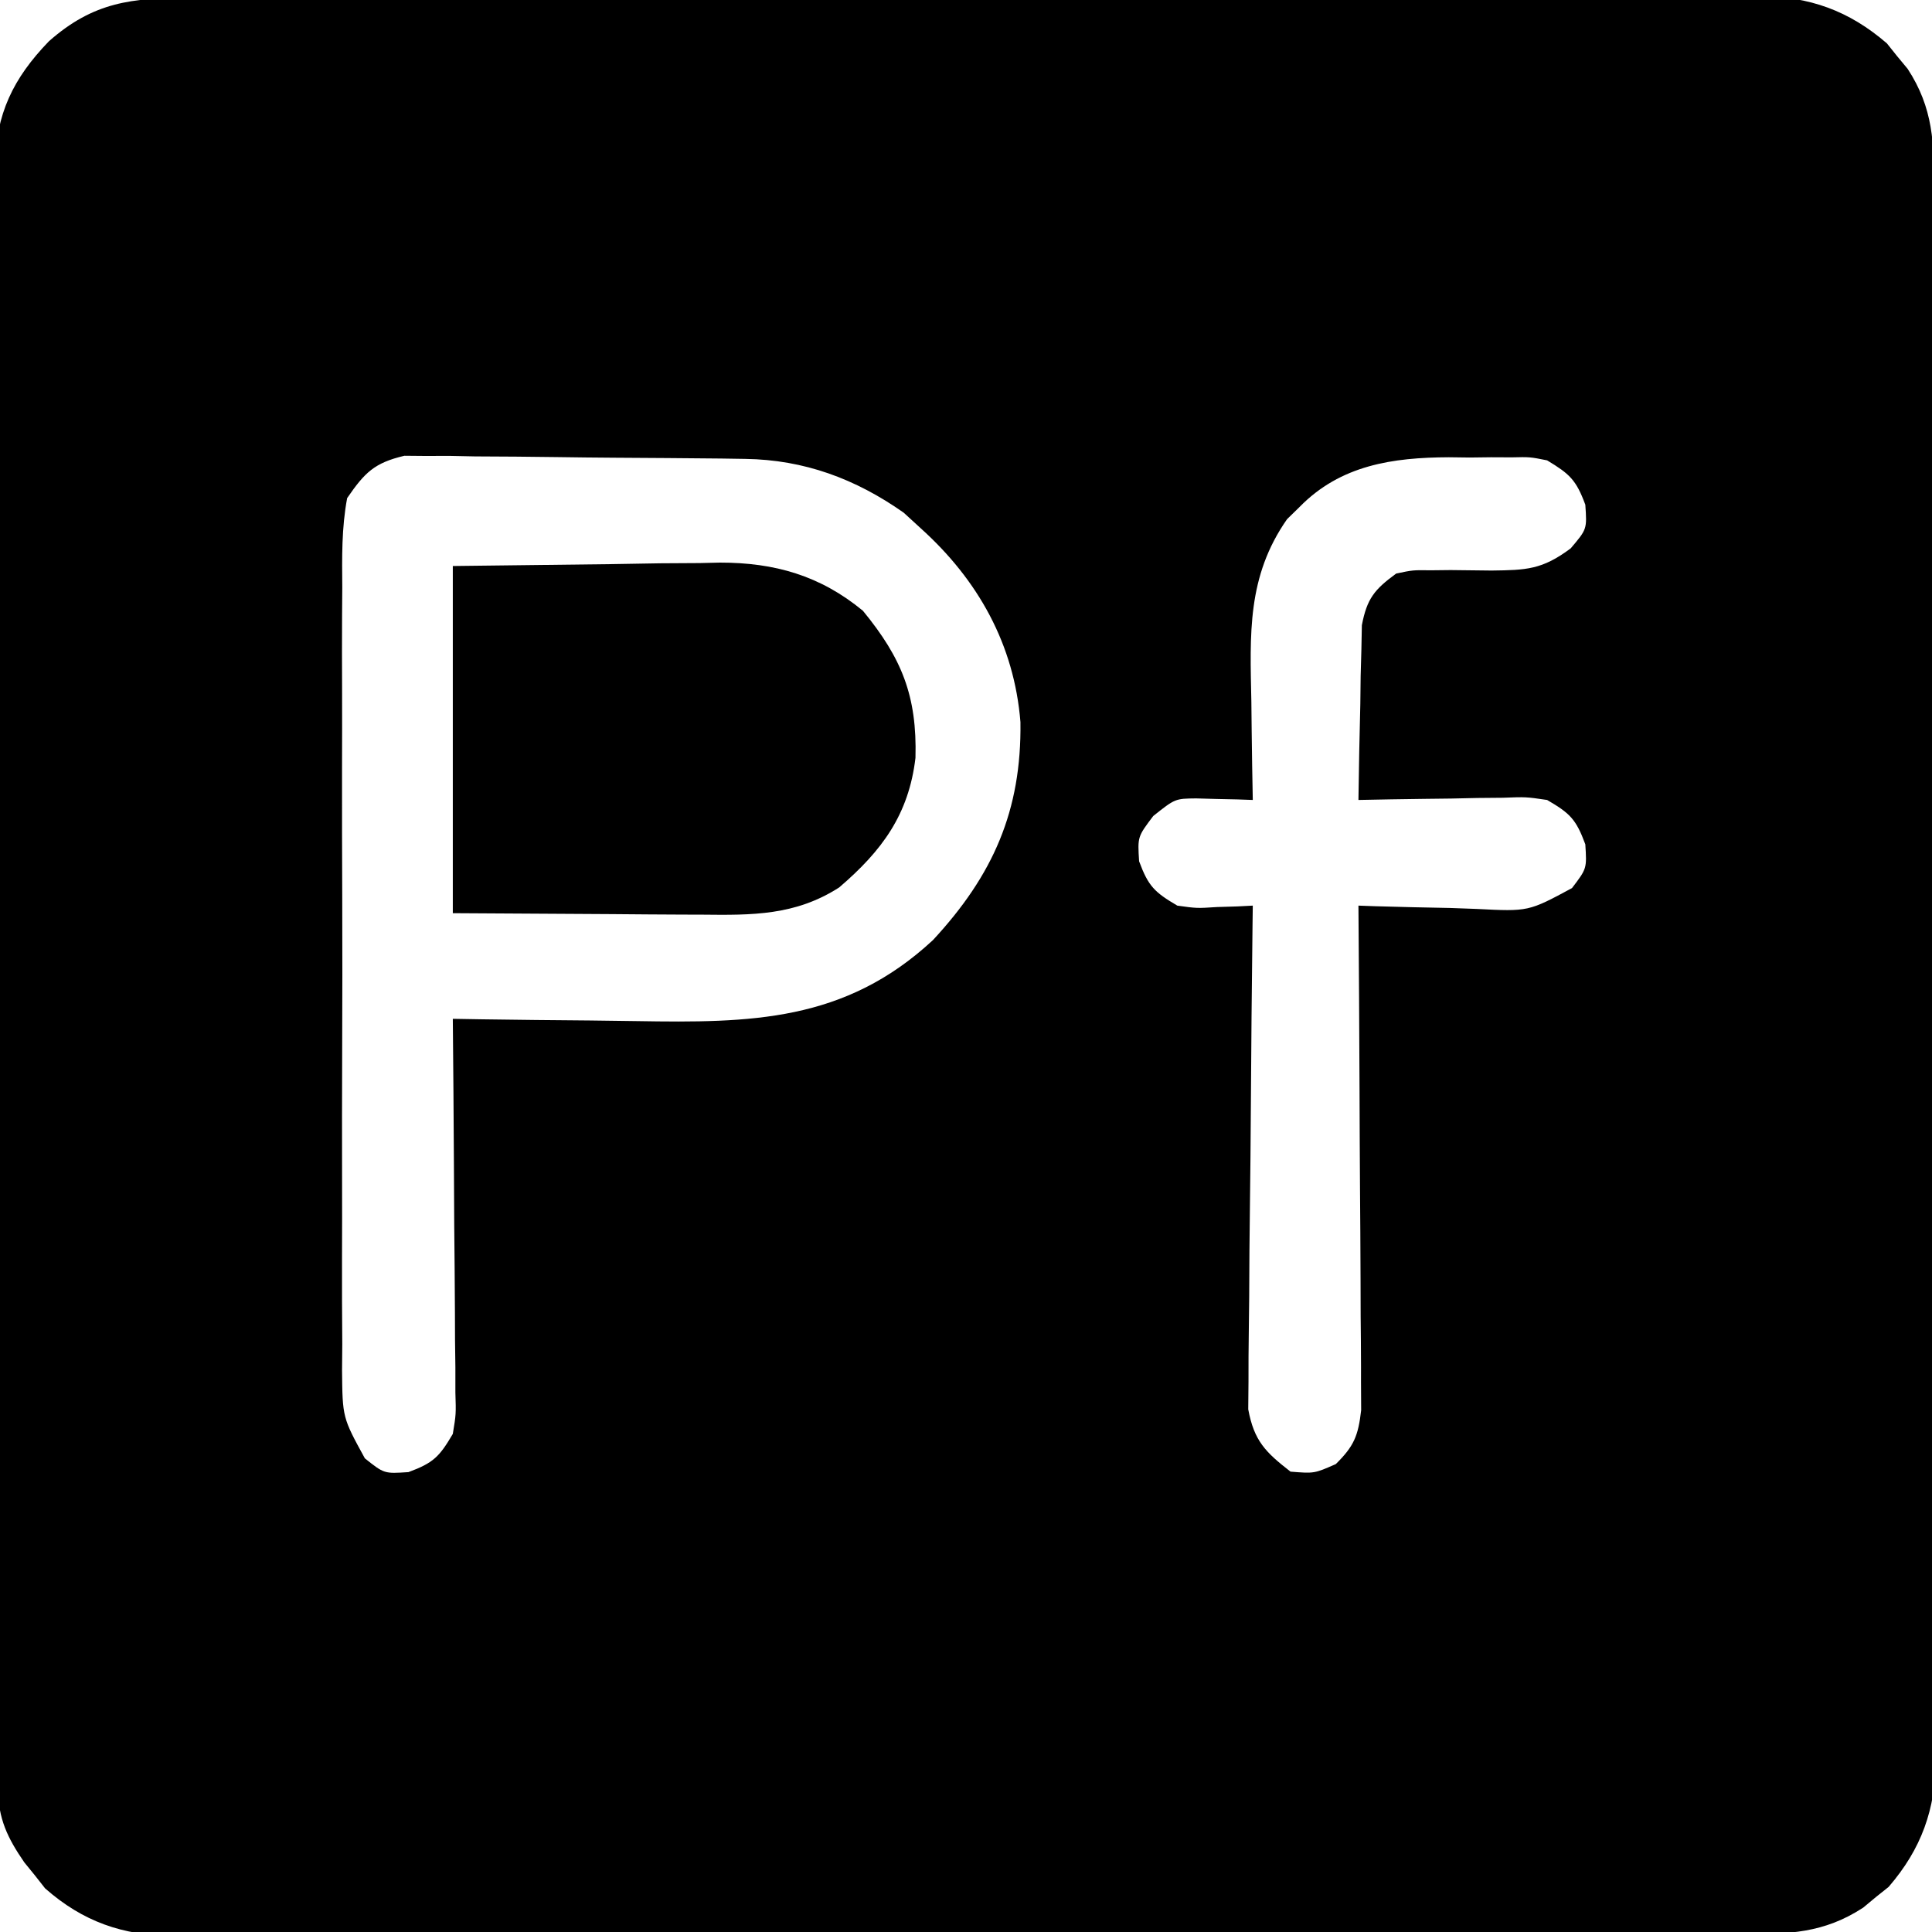
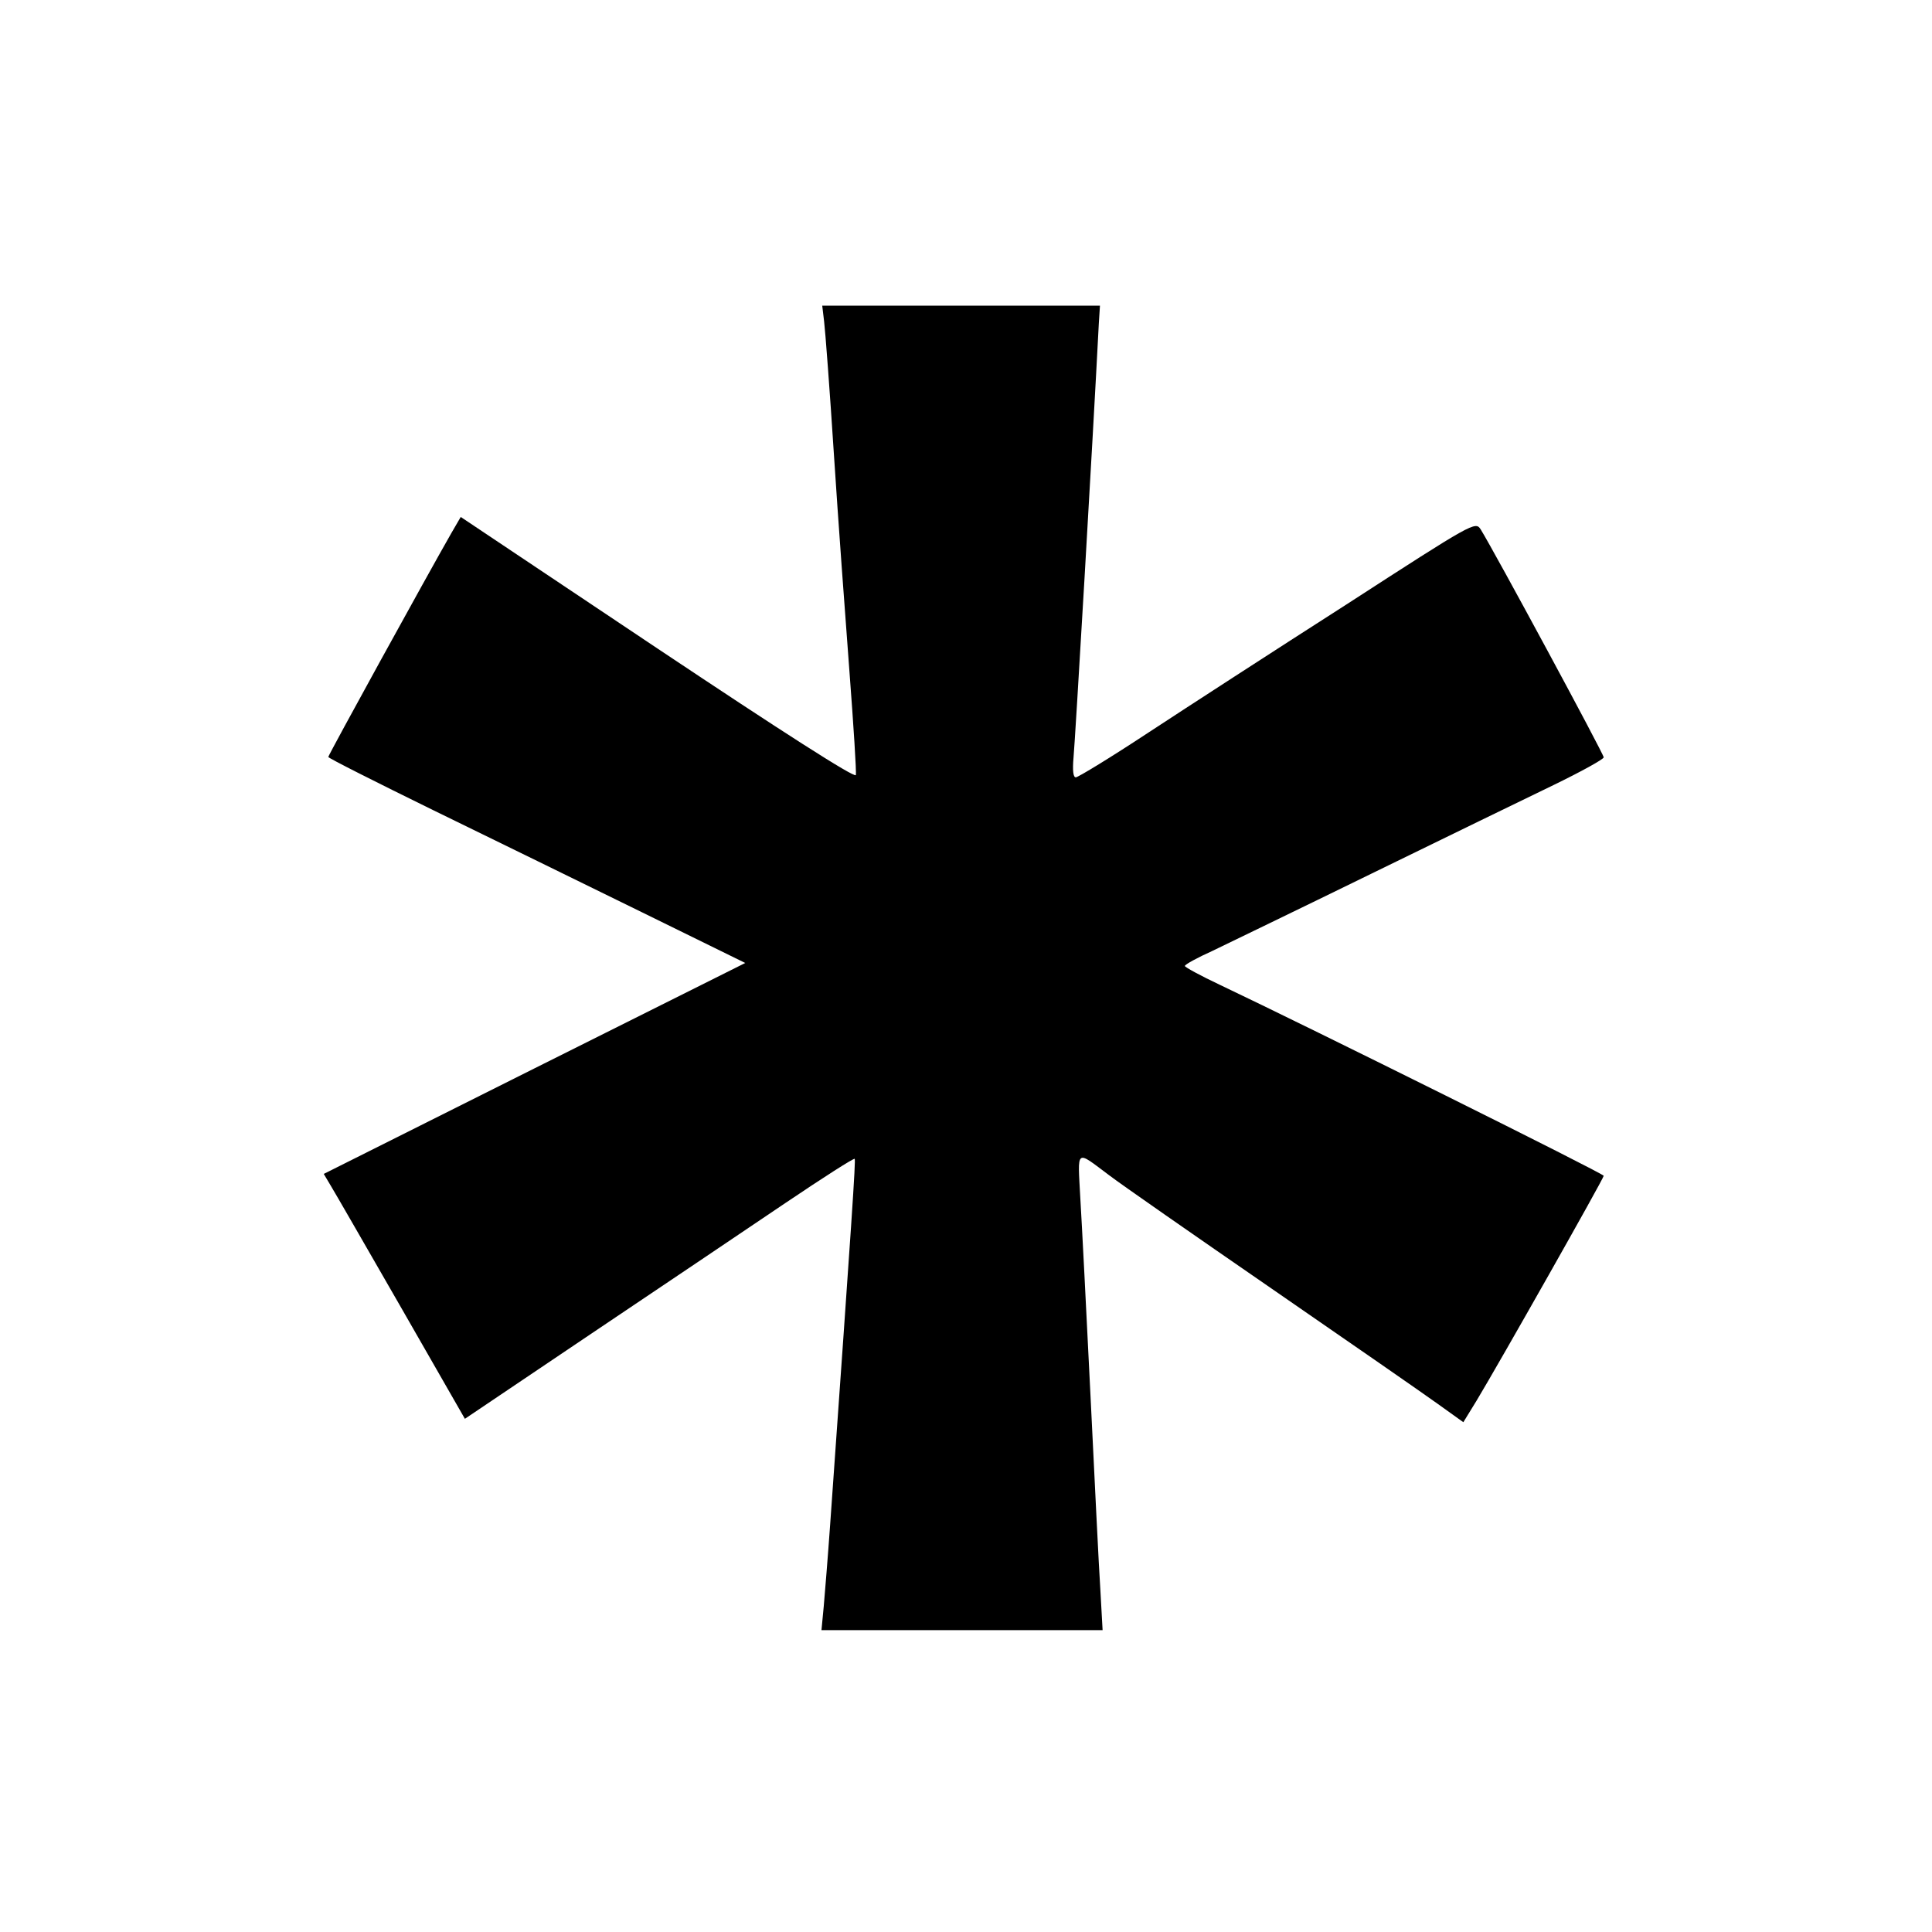
- <svg xmlns="http://www.w3.org/2000/svg" version="1.1" width="256" height="256">
-   <path d="M0 0 C1.37 -0.007 1.37 -0.007 2.768 -0.014 C5.829 -0.026 8.89 -0.025 11.952 -0.023 C14.146 -0.029 16.341 -0.036 18.536 -0.043 C24.499 -0.061 30.461 -0.066 36.424 -0.067 C41.402 -0.069 46.38 -0.076 51.357 -0.083 C62.43 -0.099 73.504 -0.105 84.577 -0.103 C85.241 -0.103 85.905 -0.103 86.59 -0.103 C87.254 -0.103 87.919 -0.103 88.605 -0.103 C99.379 -0.102 110.153 -0.121 120.927 -0.149 C131.996 -0.178 143.066 -0.192 154.136 -0.19 C160.348 -0.19 166.56 -0.195 172.772 -0.217 C178.615 -0.236 184.458 -0.236 190.301 -0.222 C192.444 -0.22 194.587 -0.224 196.73 -0.236 C199.659 -0.252 202.587 -0.242 205.516 -0.227 C206.361 -0.237 207.206 -0.248 208.077 -0.258 C214.708 -0.181 219.915 1.649 224.972 6.014 C225.641 6.851 225.641 6.851 226.324 7.705 C227.016 8.538 227.016 8.538 227.722 9.389 C231.132 14.612 231.238 19.27 231.216 25.319 C231.221 26.232 231.225 27.145 231.23 28.086 C231.242 31.148 231.241 34.209 231.239 37.271 C231.245 39.465 231.252 41.66 231.26 43.854 C231.277 49.817 231.282 55.78 231.283 61.743 C231.285 66.721 231.292 71.698 231.3 76.676 C231.315 87.749 231.321 98.822 231.32 109.896 C231.319 110.56 231.319 111.224 231.319 111.908 C231.319 112.573 231.319 113.238 231.319 113.923 C231.318 124.697 231.337 135.471 231.366 146.245 C231.394 157.315 231.408 168.385 231.406 179.455 C231.406 185.667 231.412 191.879 231.433 198.091 C231.452 203.934 231.452 209.777 231.438 215.62 C231.436 217.763 231.44 219.906 231.452 222.049 C231.468 224.978 231.459 227.906 231.443 230.835 C231.453 231.68 231.464 232.525 231.474 233.395 C231.397 240.027 229.567 245.234 225.203 250.291 C224.644 250.737 224.086 251.183 223.511 251.642 C222.956 252.104 222.4 252.565 221.828 253.041 C216.604 256.451 211.946 256.557 205.897 256.535 C204.527 256.542 204.527 256.542 203.13 256.549 C200.068 256.561 197.007 256.56 193.945 256.558 C191.751 256.564 189.556 256.571 187.362 256.578 C181.399 256.596 175.436 256.601 169.473 256.602 C164.495 256.604 159.518 256.611 154.54 256.618 C143.467 256.634 132.394 256.64 121.32 256.638 C120.656 256.638 119.992 256.638 119.308 256.638 C118.643 256.638 117.978 256.638 117.293 256.638 C106.519 256.637 95.745 256.656 84.971 256.684 C73.901 256.713 62.831 256.726 51.761 256.725 C45.549 256.725 39.338 256.73 33.126 256.751 C27.282 256.771 21.439 256.771 15.596 256.756 C13.453 256.754 11.31 256.759 9.167 256.771 C6.238 256.787 3.31 256.777 0.381 256.762 C-0.464 256.772 -1.309 256.782 -2.179 256.793 C-8.808 256.716 -14.056 254.904 -19.075 250.486 C-19.521 249.919 -19.967 249.352 -20.426 248.767 C-20.888 248.2 -21.349 247.633 -21.825 247.049 C-24.057 243.807 -25.3 241.238 -25.311 237.268 C-25.318 236.478 -25.326 235.687 -25.333 234.873 C-25.33 234.011 -25.328 233.149 -25.326 232.26 C-25.331 231.34 -25.336 230.419 -25.341 229.471 C-25.356 226.378 -25.357 223.286 -25.358 220.194 C-25.365 217.98 -25.374 215.766 -25.383 213.552 C-25.405 207.531 -25.414 201.51 -25.419 195.489 C-25.422 191.728 -25.429 187.967 -25.436 184.206 C-25.455 173.789 -25.472 163.371 -25.475 152.953 C-25.475 152.287 -25.475 151.62 -25.475 150.933 C-25.476 149.582 -25.476 148.231 -25.476 146.88 C-25.477 146.209 -25.477 145.539 -25.477 144.848 C-25.477 143.84 -25.477 143.84 -25.477 142.813 C-25.481 131.935 -25.508 121.058 -25.545 110.18 C-25.583 99.006 -25.602 87.833 -25.603 76.659 C-25.604 70.388 -25.613 64.117 -25.641 57.845 C-25.667 51.945 -25.67 46.046 -25.653 40.146 C-25.652 37.982 -25.658 35.818 -25.674 33.654 C-25.695 30.696 -25.684 27.74 -25.666 24.782 C-25.679 23.929 -25.692 23.076 -25.706 22.197 C-25.611 15.388 -23.304 10.632 -18.573 5.739 C-12.666 0.514 -7.535 -0.027 0 0 Z M20.949 66.267 C20.208 70.222 20.266 74.124 20.302 78.139 C20.293 79.341 20.284 80.543 20.275 81.781 C20.257 85.071 20.261 88.359 20.277 91.649 C20.29 95.095 20.278 98.542 20.27 101.988 C20.261 107.775 20.273 113.562 20.297 119.348 C20.324 126.034 20.315 132.719 20.288 139.404 C20.265 145.15 20.262 150.895 20.275 156.64 C20.283 160.069 20.284 163.498 20.267 166.927 C20.254 170.751 20.274 174.573 20.302 178.396 C20.292 179.53 20.281 180.664 20.271 181.832 C20.332 188.099 20.332 188.099 23.294 193.505 C25.852 195.545 25.852 195.545 29.074 195.33 C32.402 194.1 33.174 193.28 34.949 190.267 C35.38 187.647 35.38 187.647 35.289 184.764 C35.289 183.664 35.289 182.563 35.289 181.429 C35.273 180.246 35.258 179.064 35.242 177.846 C35.235 176.023 35.235 176.023 35.229 174.163 C35.212 170.281 35.174 166.399 35.136 162.517 C35.121 159.886 35.107 157.254 35.095 154.623 C35.062 148.171 35.012 141.719 34.949 135.267 C36.224 135.288 37.499 135.309 38.813 135.331 C43.59 135.404 48.366 135.449 53.143 135.487 C55.202 135.507 57.261 135.534 59.32 135.569 C74.419 135.818 86.893 135.676 98.574 124.83 C106.529 116.246 110.321 107.692 110.163 95.951 C109.34 85.662 104.547 77.106 96.949 70.267 C96.206 69.587 95.464 68.906 94.699 68.205 C88.322 63.713 81.497 61.184 73.709 61.075 C72.664 61.058 71.619 61.042 70.543 61.026 C65.788 60.981 61.033 60.94 56.278 60.917 C53.768 60.901 51.259 60.873 48.75 60.835 C45.13 60.781 41.511 60.759 37.89 60.744 C36.769 60.721 35.648 60.699 34.493 60.675 C33.445 60.678 32.398 60.681 31.318 60.684 C30.4 60.676 29.481 60.668 28.535 60.659 C24.55 61.596 23.277 62.883 20.949 66.267 Z M147.136 67.455 C146.593 67.985 146.051 68.515 145.492 69.06 C140.168 76.675 140.577 84.302 140.761 93.267 C140.775 94.519 140.788 95.771 140.802 97.06 C140.837 100.13 140.887 103.198 140.949 106.267 C140.264 106.243 139.579 106.218 138.873 106.193 C137.974 106.174 137.074 106.154 136.148 106.135 C134.811 106.098 134.811 106.098 133.447 106.06 C130.66 106.088 130.66 106.088 127.761 108.392 C125.682 111.142 125.682 111.142 125.886 114.392 C127.114 117.714 127.943 118.497 130.949 120.267 C133.537 120.628 133.537 120.628 136.199 120.455 C137.091 120.428 137.983 120.401 138.902 120.373 C139.915 120.321 139.915 120.321 140.949 120.267 C140.932 121.566 140.932 121.566 140.915 122.891 C140.815 131.057 140.739 139.223 140.69 147.389 C140.664 151.587 140.628 155.785 140.571 159.983 C140.517 164.035 140.487 168.087 140.474 172.14 C140.465 173.685 140.447 175.23 140.42 176.775 C140.384 178.942 140.379 181.107 140.381 183.274 C140.37 184.506 140.359 185.739 140.347 187.009 C141.119 191.191 142.631 192.689 145.949 195.267 C149.096 195.521 149.096 195.521 151.949 194.267 C154.36 191.888 154.919 190.526 155.309 187.129 C155.303 185.894 155.296 184.66 155.289 183.388 C155.29 182.704 155.29 182.021 155.291 181.317 C155.288 179.066 155.265 176.815 155.242 174.564 C155.236 173.001 155.232 171.437 155.229 169.873 C155.217 165.763 155.188 161.653 155.155 157.543 C155.124 153.347 155.11 149.151 155.095 144.955 C155.063 136.726 155.012 128.497 154.949 120.267 C156.045 120.307 156.045 120.307 157.164 120.347 C160.488 120.451 163.811 120.516 167.136 120.58 C168.862 120.643 168.862 120.643 170.622 120.707 C177.476 121.055 177.476 121.055 183.246 117.943 C185.218 115.356 185.218 115.356 185.011 112.142 C183.778 108.806 182.98 108.032 179.949 106.267 C177.147 105.856 177.147 105.856 174.089 105.974 C172.974 105.984 171.859 105.994 170.71 106.004 C169.552 106.029 168.393 106.054 167.199 106.08 C165.437 106.1 165.437 106.1 163.64 106.121 C160.742 106.156 157.846 106.206 154.949 106.267 C155 102.016 155.096 97.767 155.199 93.517 C155.22 91.708 155.22 91.708 155.242 89.861 C155.274 88.701 155.306 87.541 155.339 86.346 C155.36 85.277 155.381 84.209 155.403 83.108 C156.081 79.579 157.069 78.377 159.949 76.267 C162.159 75.801 162.159 75.801 164.538 75.834 C165.839 75.819 165.839 75.819 167.165 75.805 C168.975 75.821 170.785 75.842 172.595 75.867 C177.187 75.809 179.293 75.758 183.074 72.928 C185.238 70.384 185.238 70.384 185.011 67.142 C183.787 63.83 182.921 63.063 179.949 61.267 C177.673 60.812 177.673 60.812 175.246 60.869 C174.347 60.865 173.449 60.861 172.523 60.857 C171.591 60.869 170.659 60.88 169.699 60.892 C168.782 60.881 167.866 60.869 166.921 60.857 C159.498 60.889 152.576 61.882 147.136 67.455 Z " fill="#000000" transform="translate(25.05135,-0.2674255)" />
-   <path d="M0 0 C6.909 -0.083 13.819 -0.165 20.938 -0.25 C23.1 -0.286 25.263 -0.323 27.492 -0.36 C29.233 -0.372 30.974 -0.382 32.715 -0.391 C33.597 -0.411 34.48 -0.432 35.389 -0.453 C42.641 -0.457 48.679 1.261 54.34 5.93 C59.489 12.199 61.526 17.232 61.305 25.414 C60.416 32.954 56.848 37.75 51.195 42.59 C45.386 46.322 39.67 46.271 33.008 46.195 C32.169 46.193 31.329 46.191 30.465 46.189 C27.351 46.179 24.238 46.151 21.125 46.125 C14.154 46.084 7.183 46.042 0 46 C0 30.82 0 15.64 0 0 Z " fill="#000000" transform="translate(60,75)" />
+ <svg xmlns="http://www.w3.org/2000/svg" version="1.0" width="512pt" height="512pt" viewBox="0 0 512 512" preserveAspectRatio="xMidYMid meet">
+   <g transform="translate(0,512) scale(0.1,-0.1)" fill="#000000" stroke="none">
+     <path d="M2184 4268 c3 -24 15 -182 26 -353 11 -170 30 -428 41 -573 11 -145 19 -269 17 -276 -2 -9 -197 116 -525 335 l-522 349 -25 -43 c-63 -110 -326 -588 -326 -593 0 -3 125 -66 278 -141 152 -74 401 -196 552 -270 l275 -135 -558 -279 -559 -280 19 -32 c11 -18 95 -164 187 -324 l168 -293 337 227 c185 124 416 280 514 346 98 66 179 118 182 116 3 -4 -7 -152 -65 -969 -6 -85 -14 -183 -17 -217 l-6 -63 373 0 372 0 -6 108 c-4 59 -15 289 -26 512 -11 223 -23 459 -27 524 -7 134 -14 129 77 61 30 -23 224 -158 430 -300 206 -142 405 -280 441 -306 l67 -48 35 57 c58 96 337 589 337 596 0 6 -777 392 -1017 506 -51 24 -93 47 -93 50 0 4 33 22 73 40 39 19 230 111 422 205 193 94 410 200 483 235 72 35 132 68 132 73 0 9 -290 546 -326 604 -14 22 -19 19 -356 -199 -189 -121 -425 -274 -524 -339 -100 -66 -187 -119 -193 -119 -7 0 -9 18 -6 53 4 40 51 838 67 1150 l3 47 -368 0 -368 0 5 -42z" />
+   </g>
</svg>
